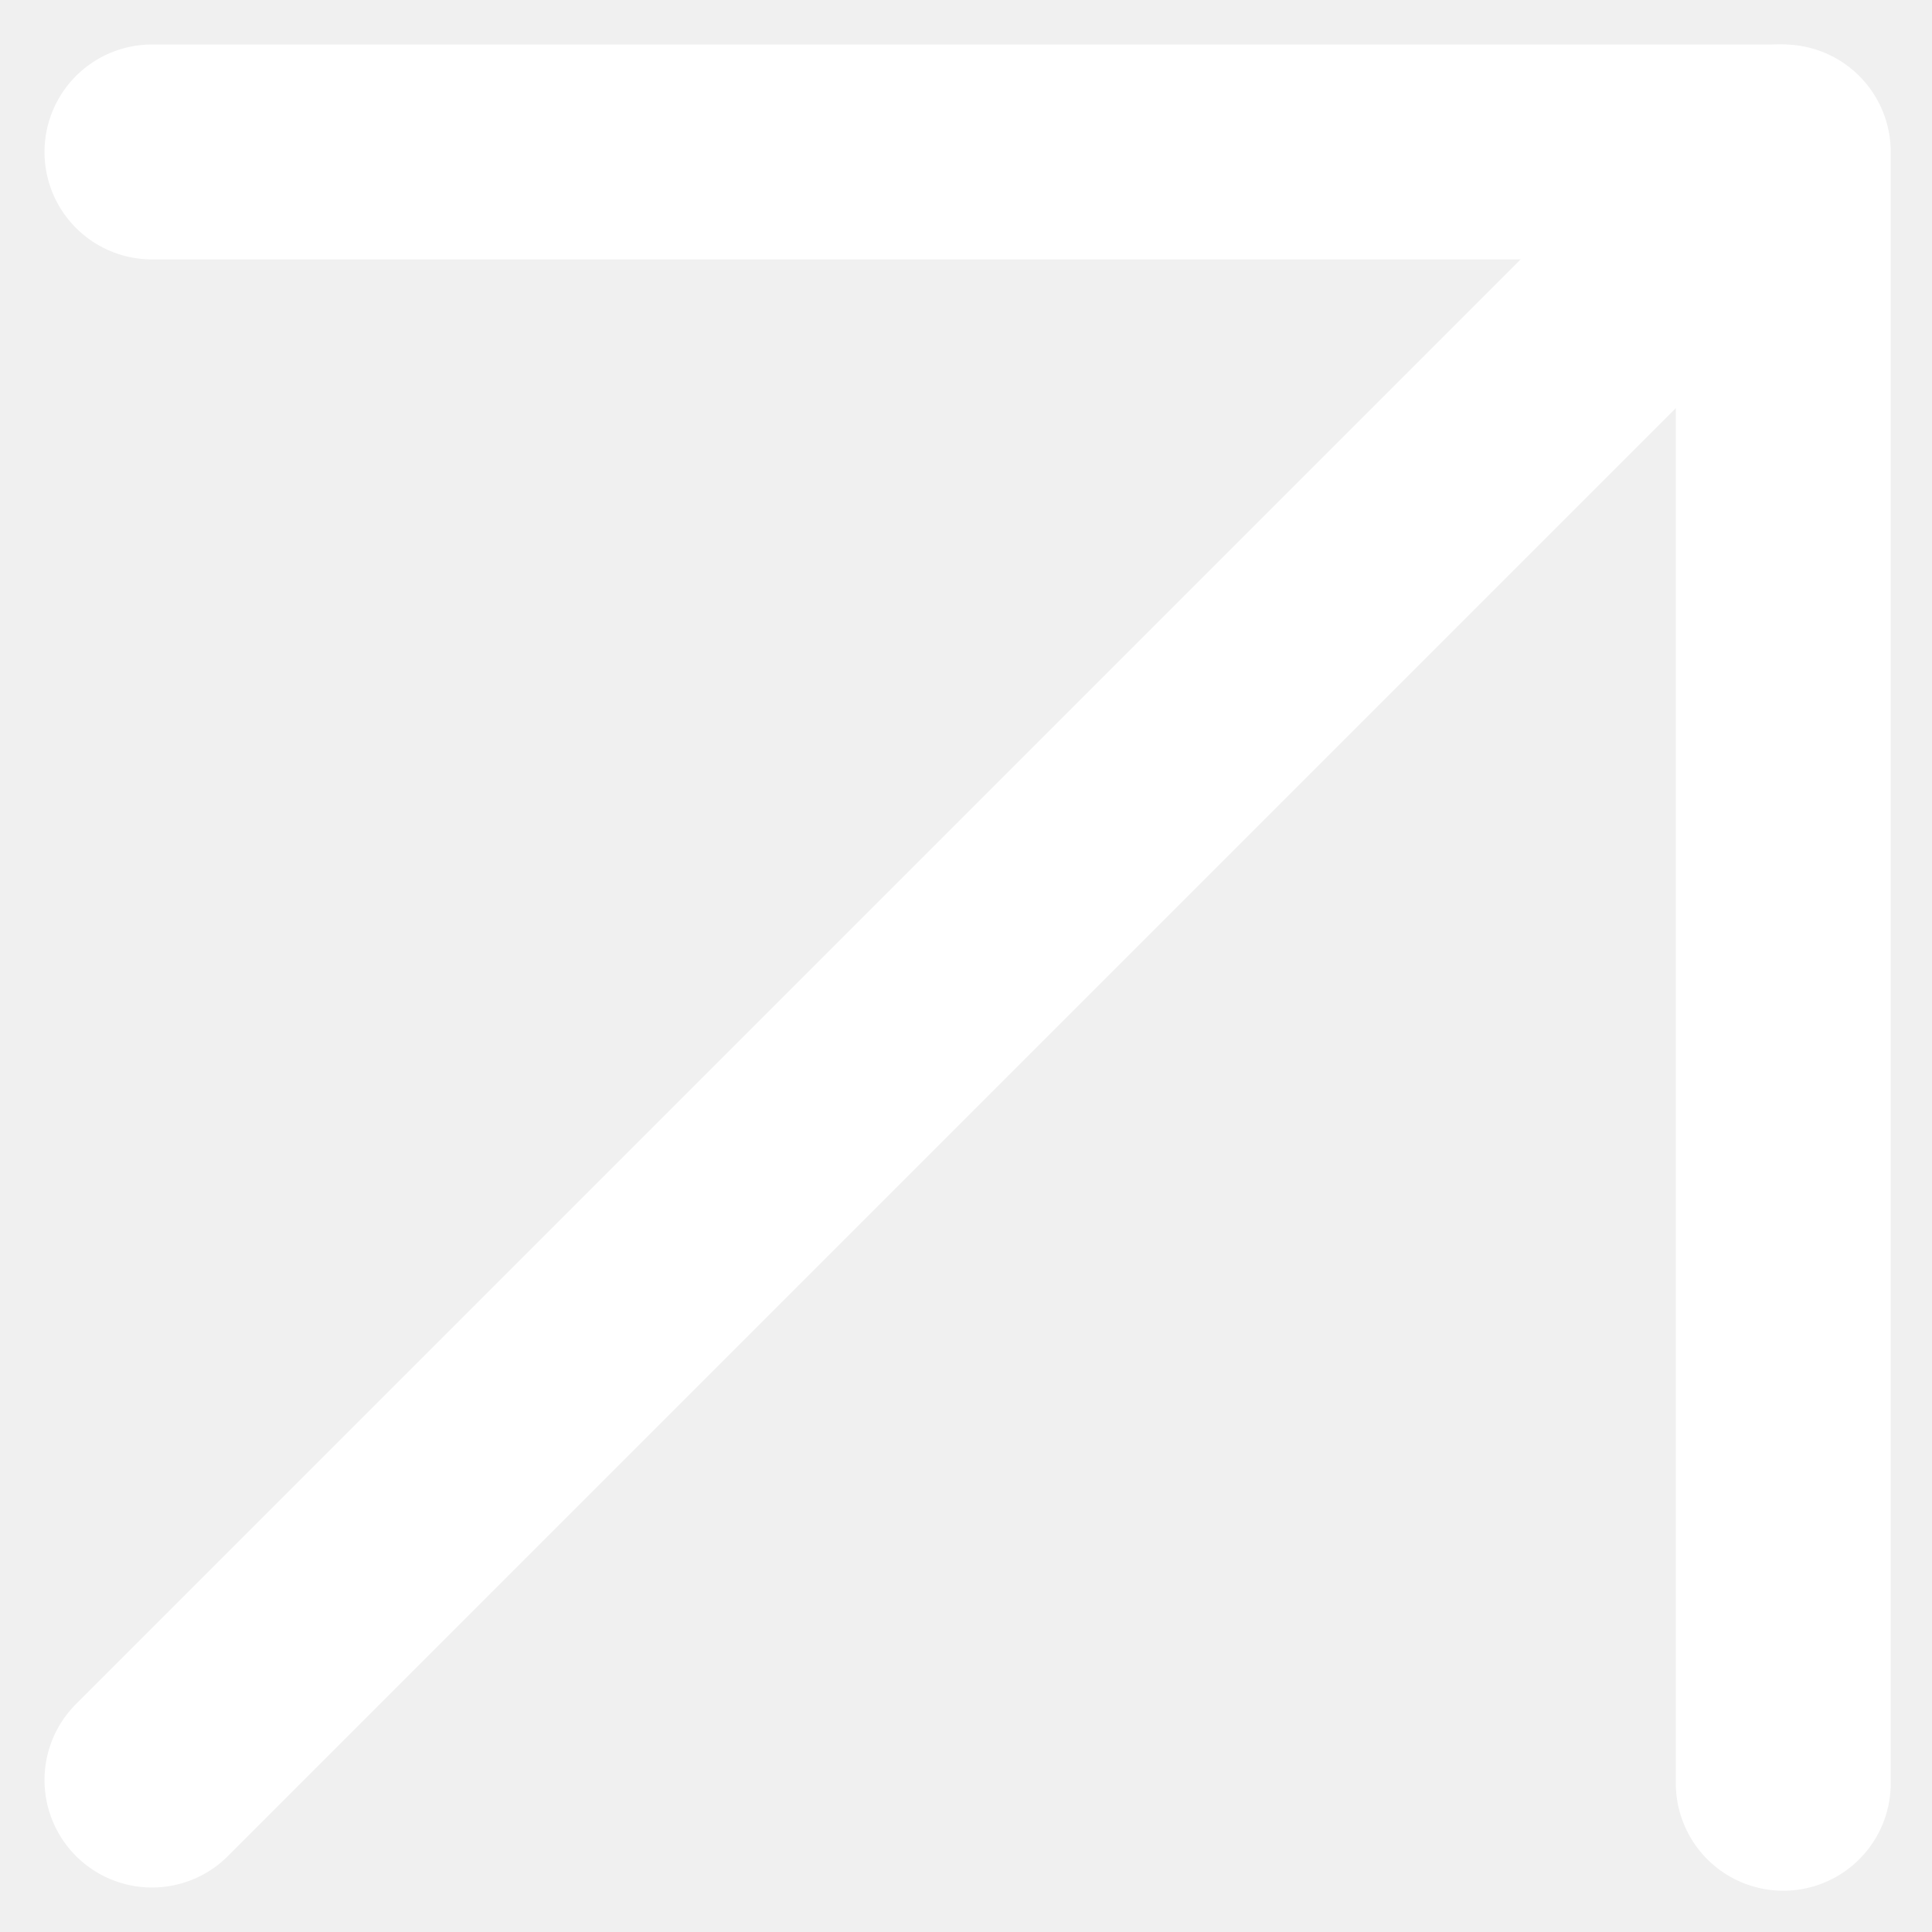
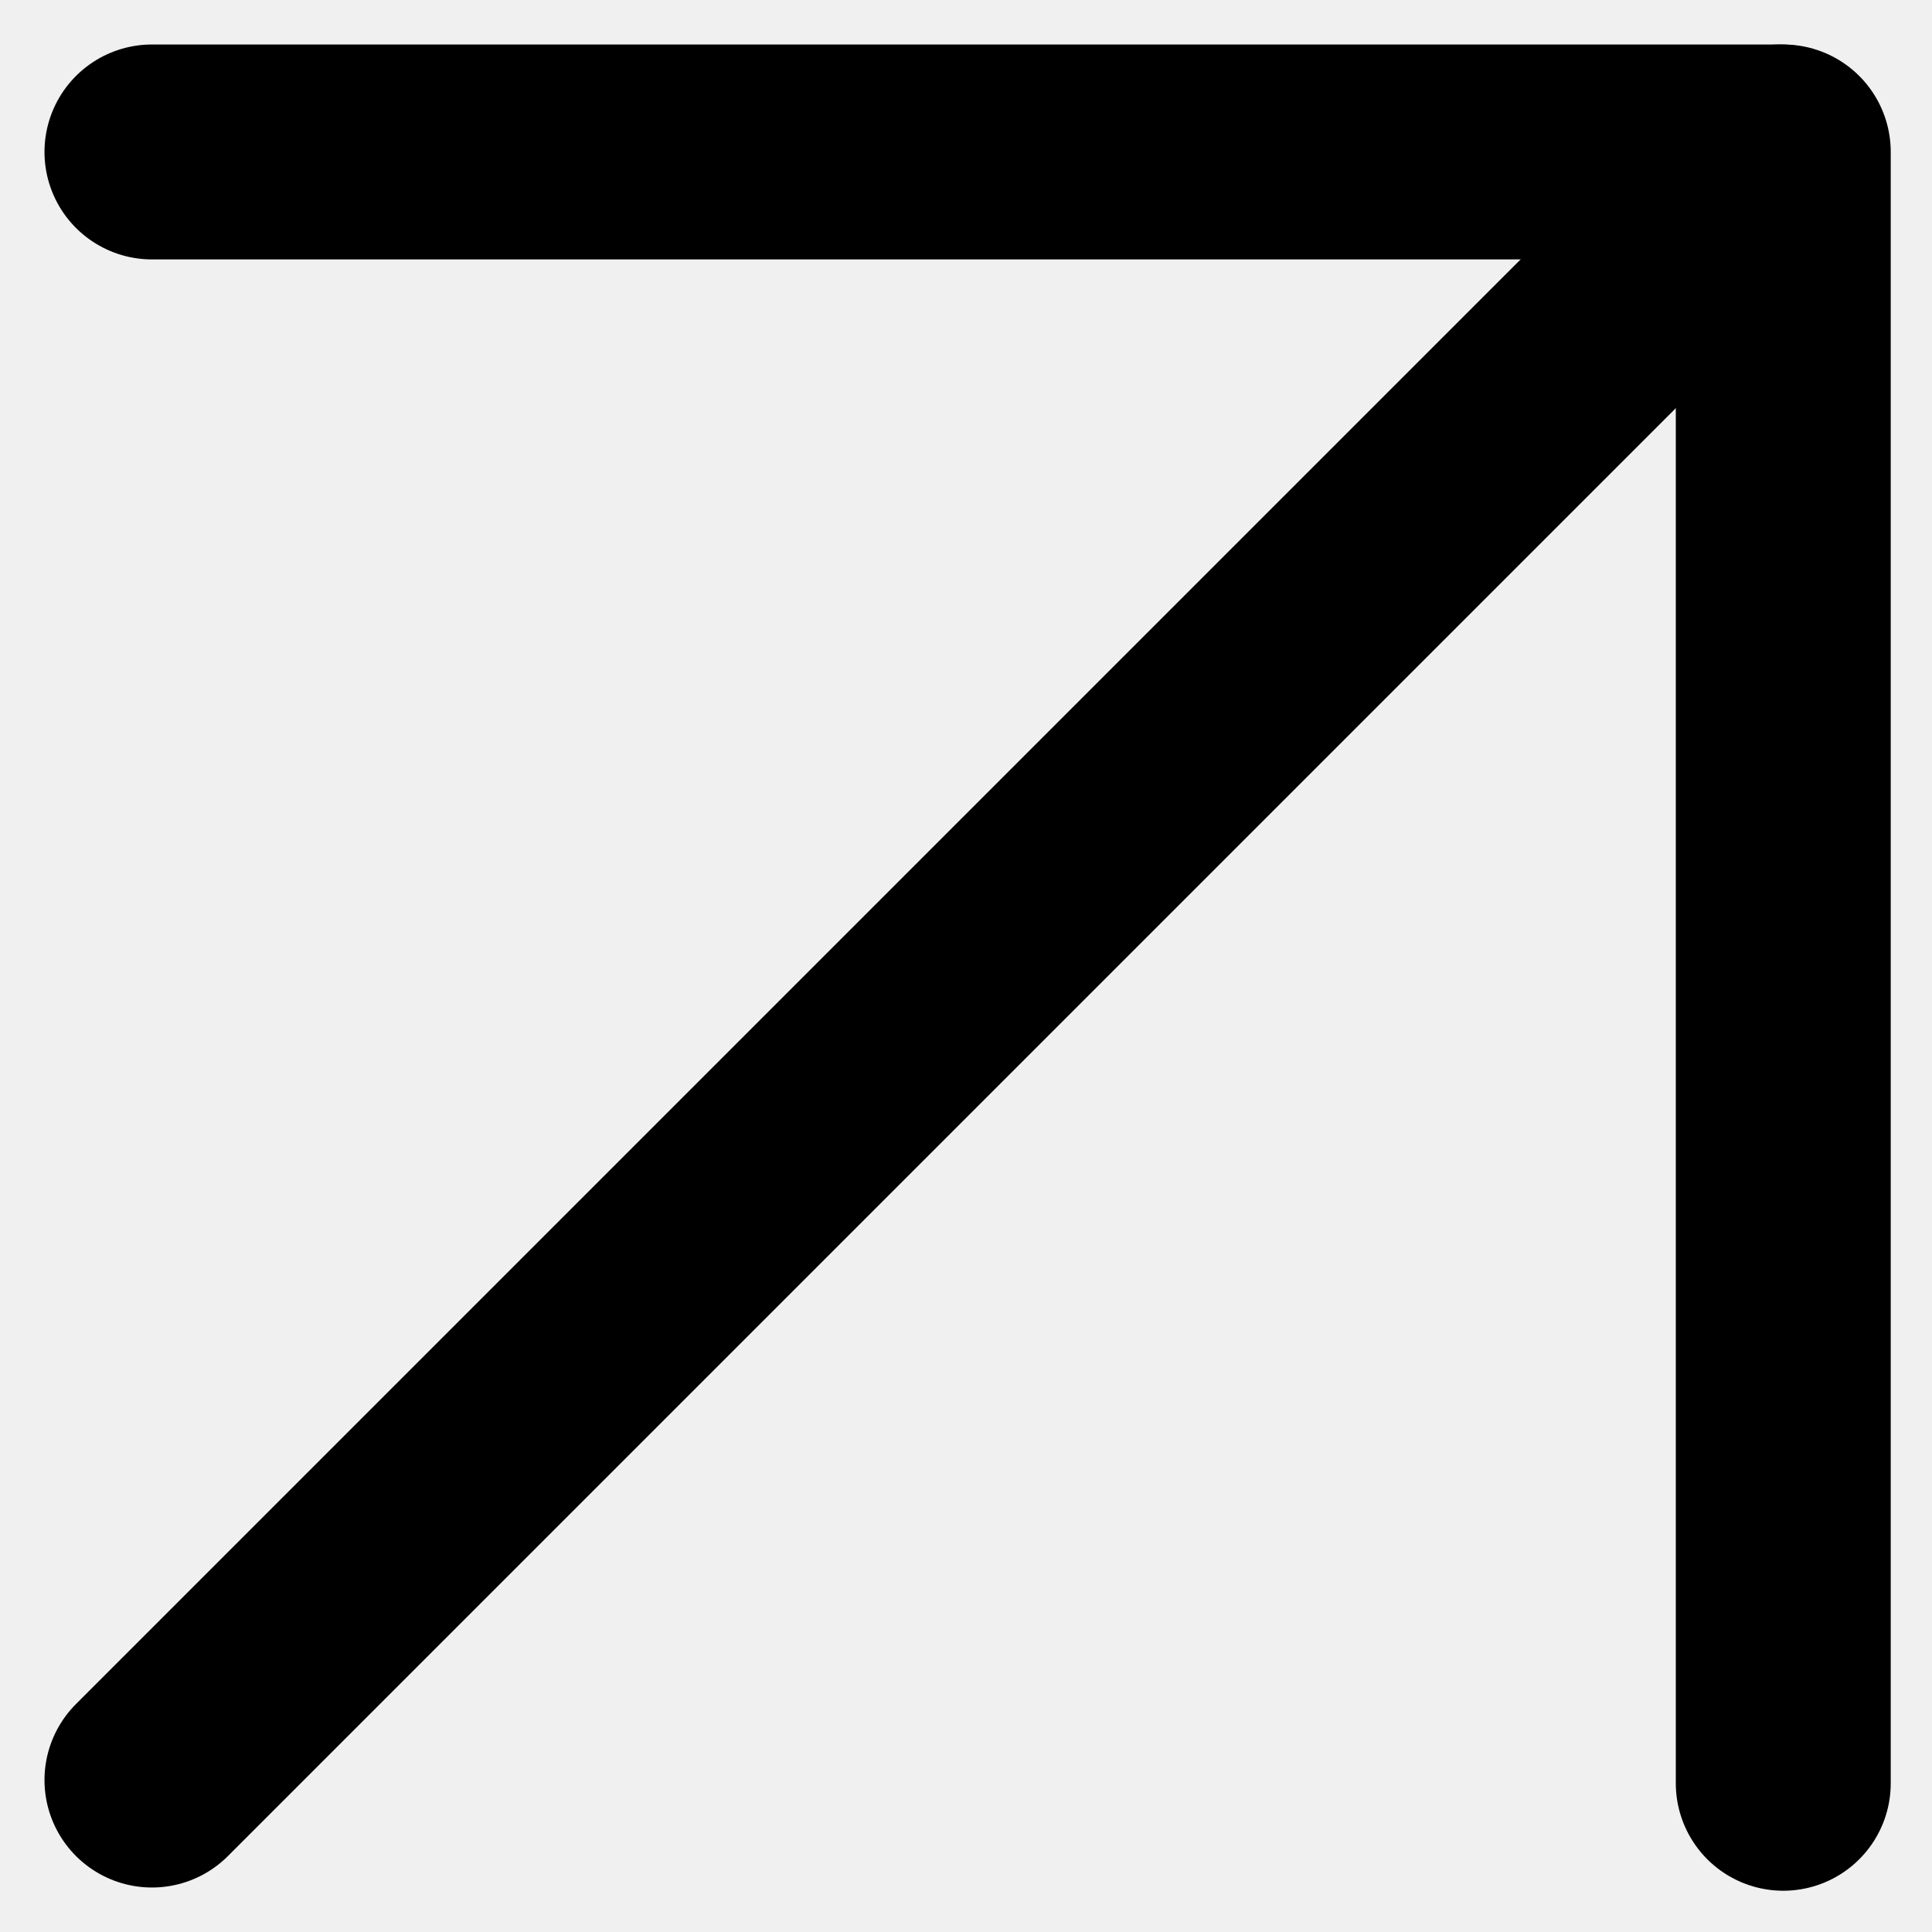
<svg xmlns="http://www.w3.org/2000/svg" width="17.978" height="17.978" viewBox="0 0 17.978 17.978">
  <g id="arrow-up-right" transform="translate(1.414 1.414)">
-     <line id="Line_1" data-name="Line 1" y1="15.15" x2="15.15" fill="none" stroke="#fff" stroke-linecap="round" stroke-linejoin="round" stroke-width="2" />
-     <path id="Path_1" data-name="Path 1" d="M0,0H15.18V15.18" fill="none" stroke="#fff" stroke-linecap="round" stroke-linejoin="round" stroke-width="2" />
+     <line id="Line_1" data-name="Line 1" y1="15.15" x2="15.15" fill="none" stroke="currentColor" stroke-linecap="round" stroke-linejoin="round" stroke-width="2" />
+     <path id="Path_1" data-name="Path 1" d="M0,0H15.18V15.18" fill="none" stroke="currentColor" stroke-linecap="round" stroke-linejoin="round" stroke-width="2" />
  </g>
</svg>
